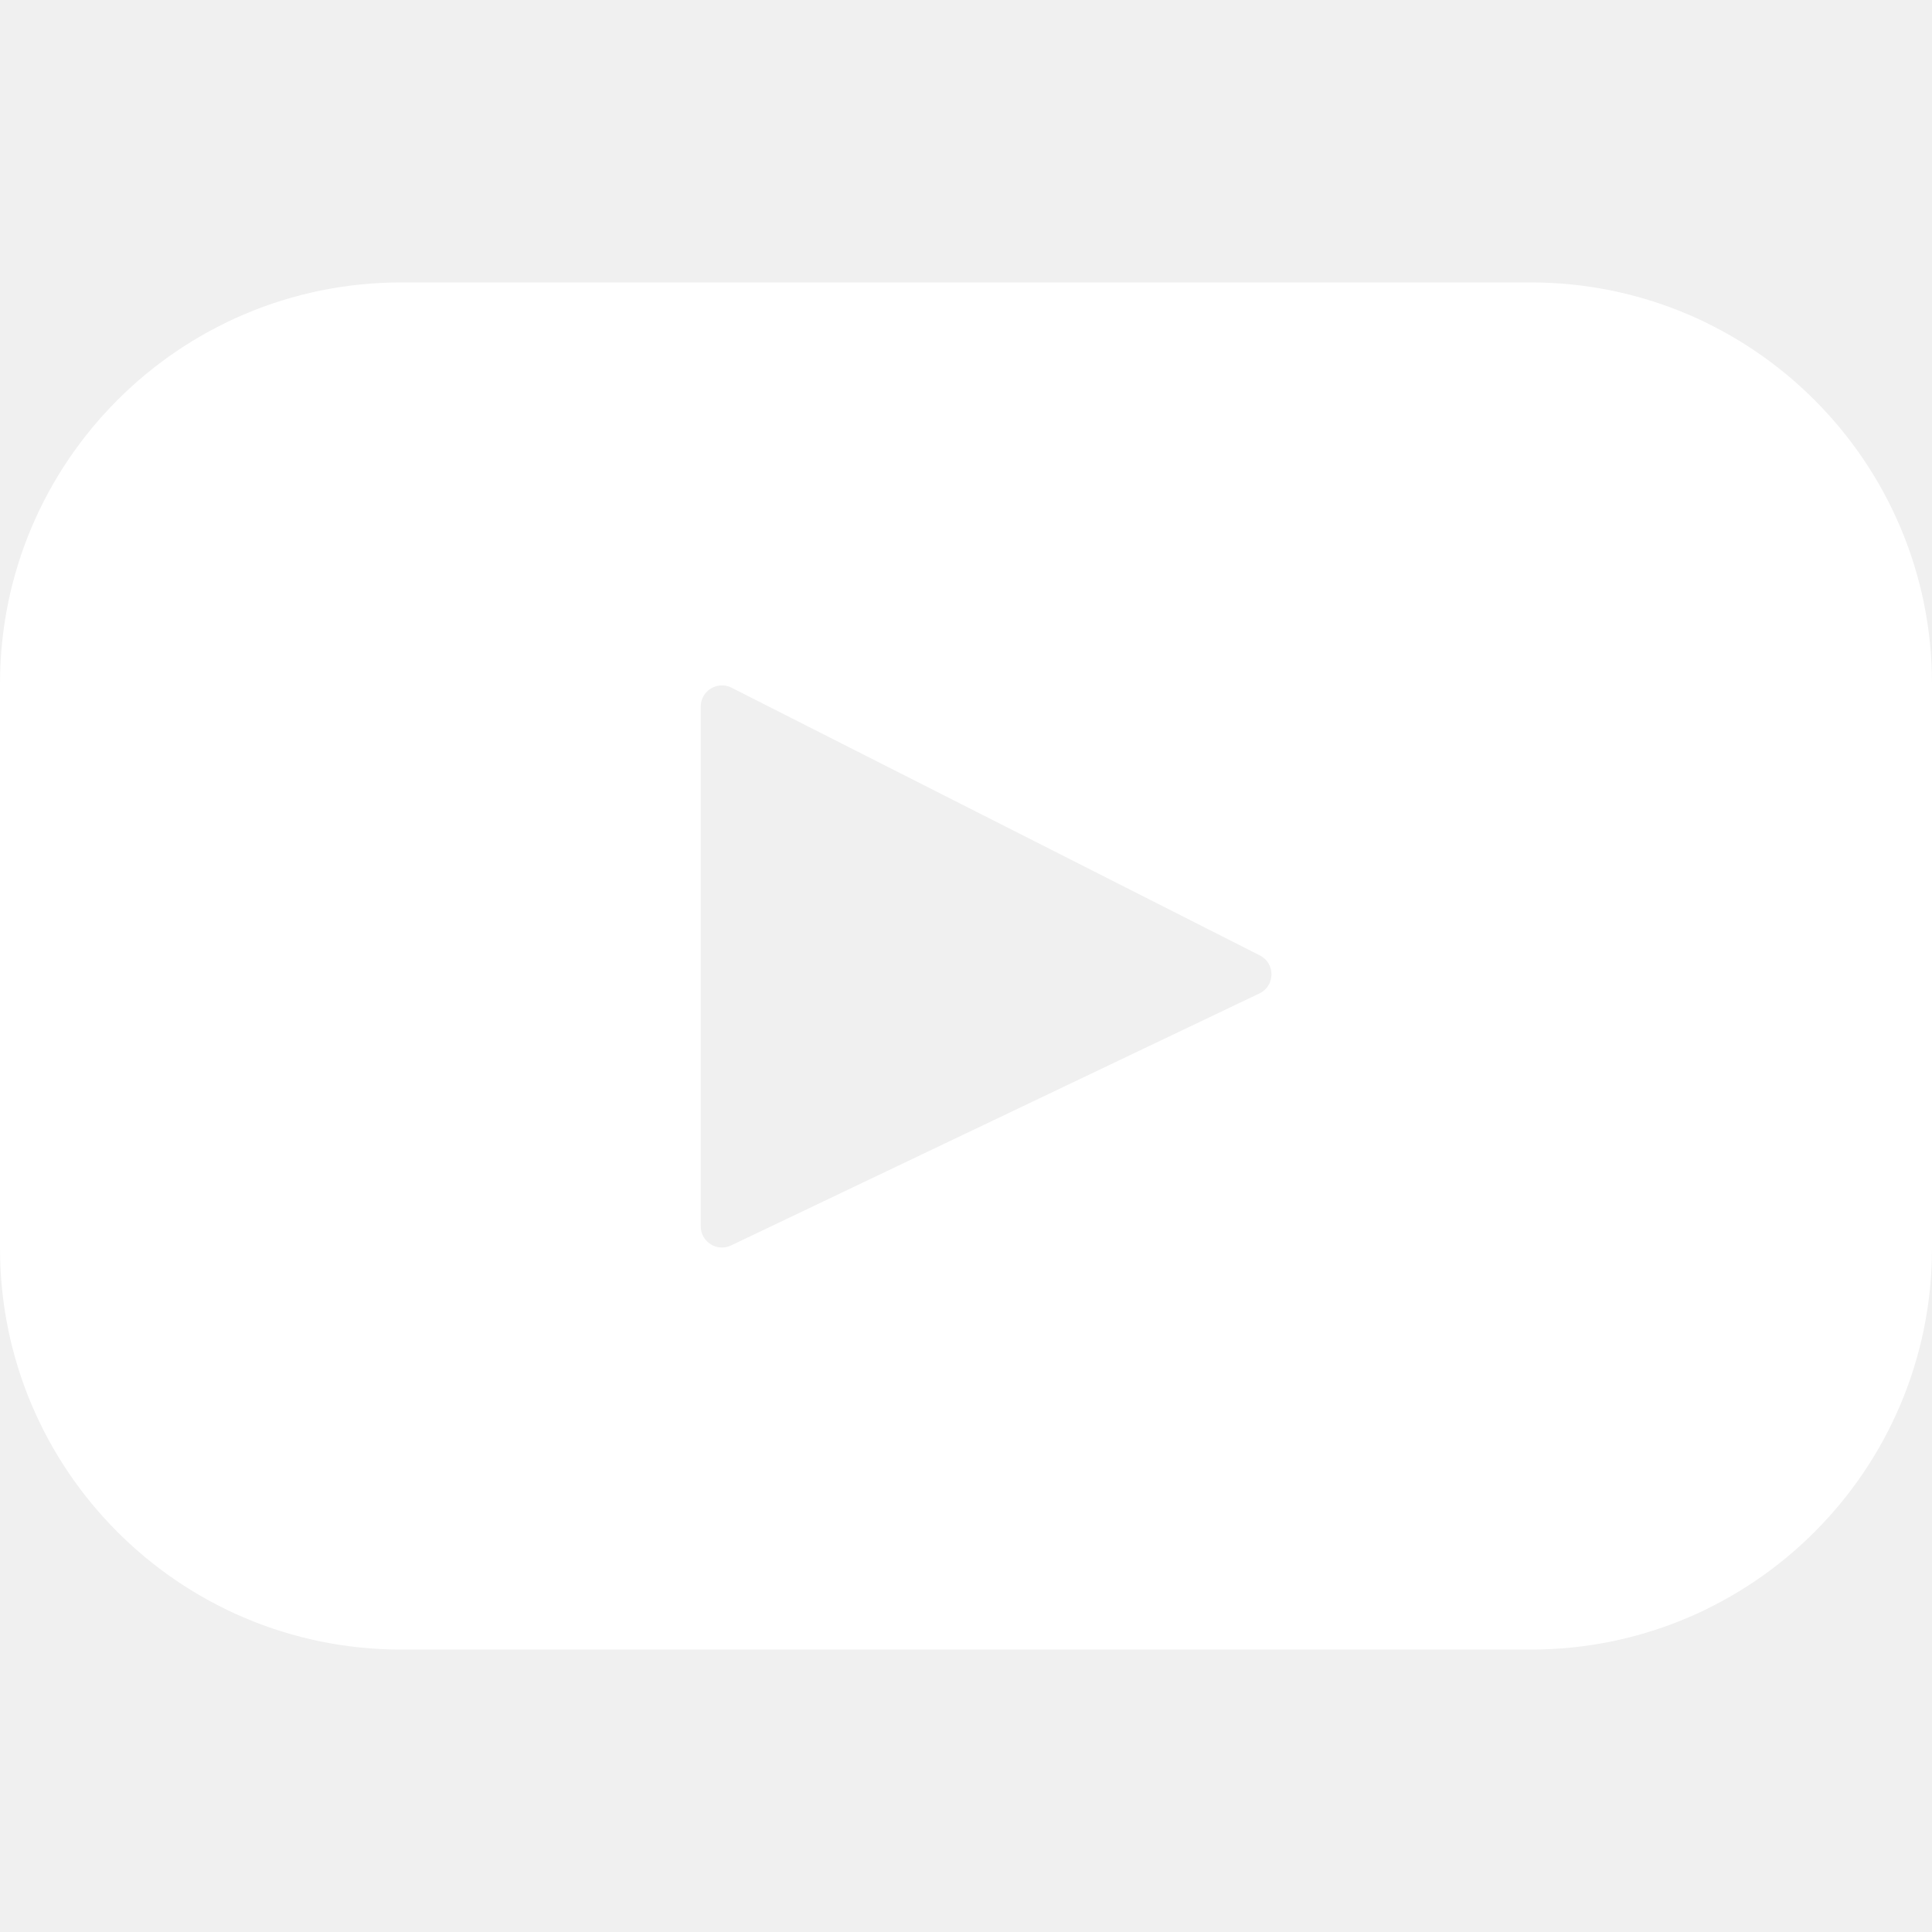
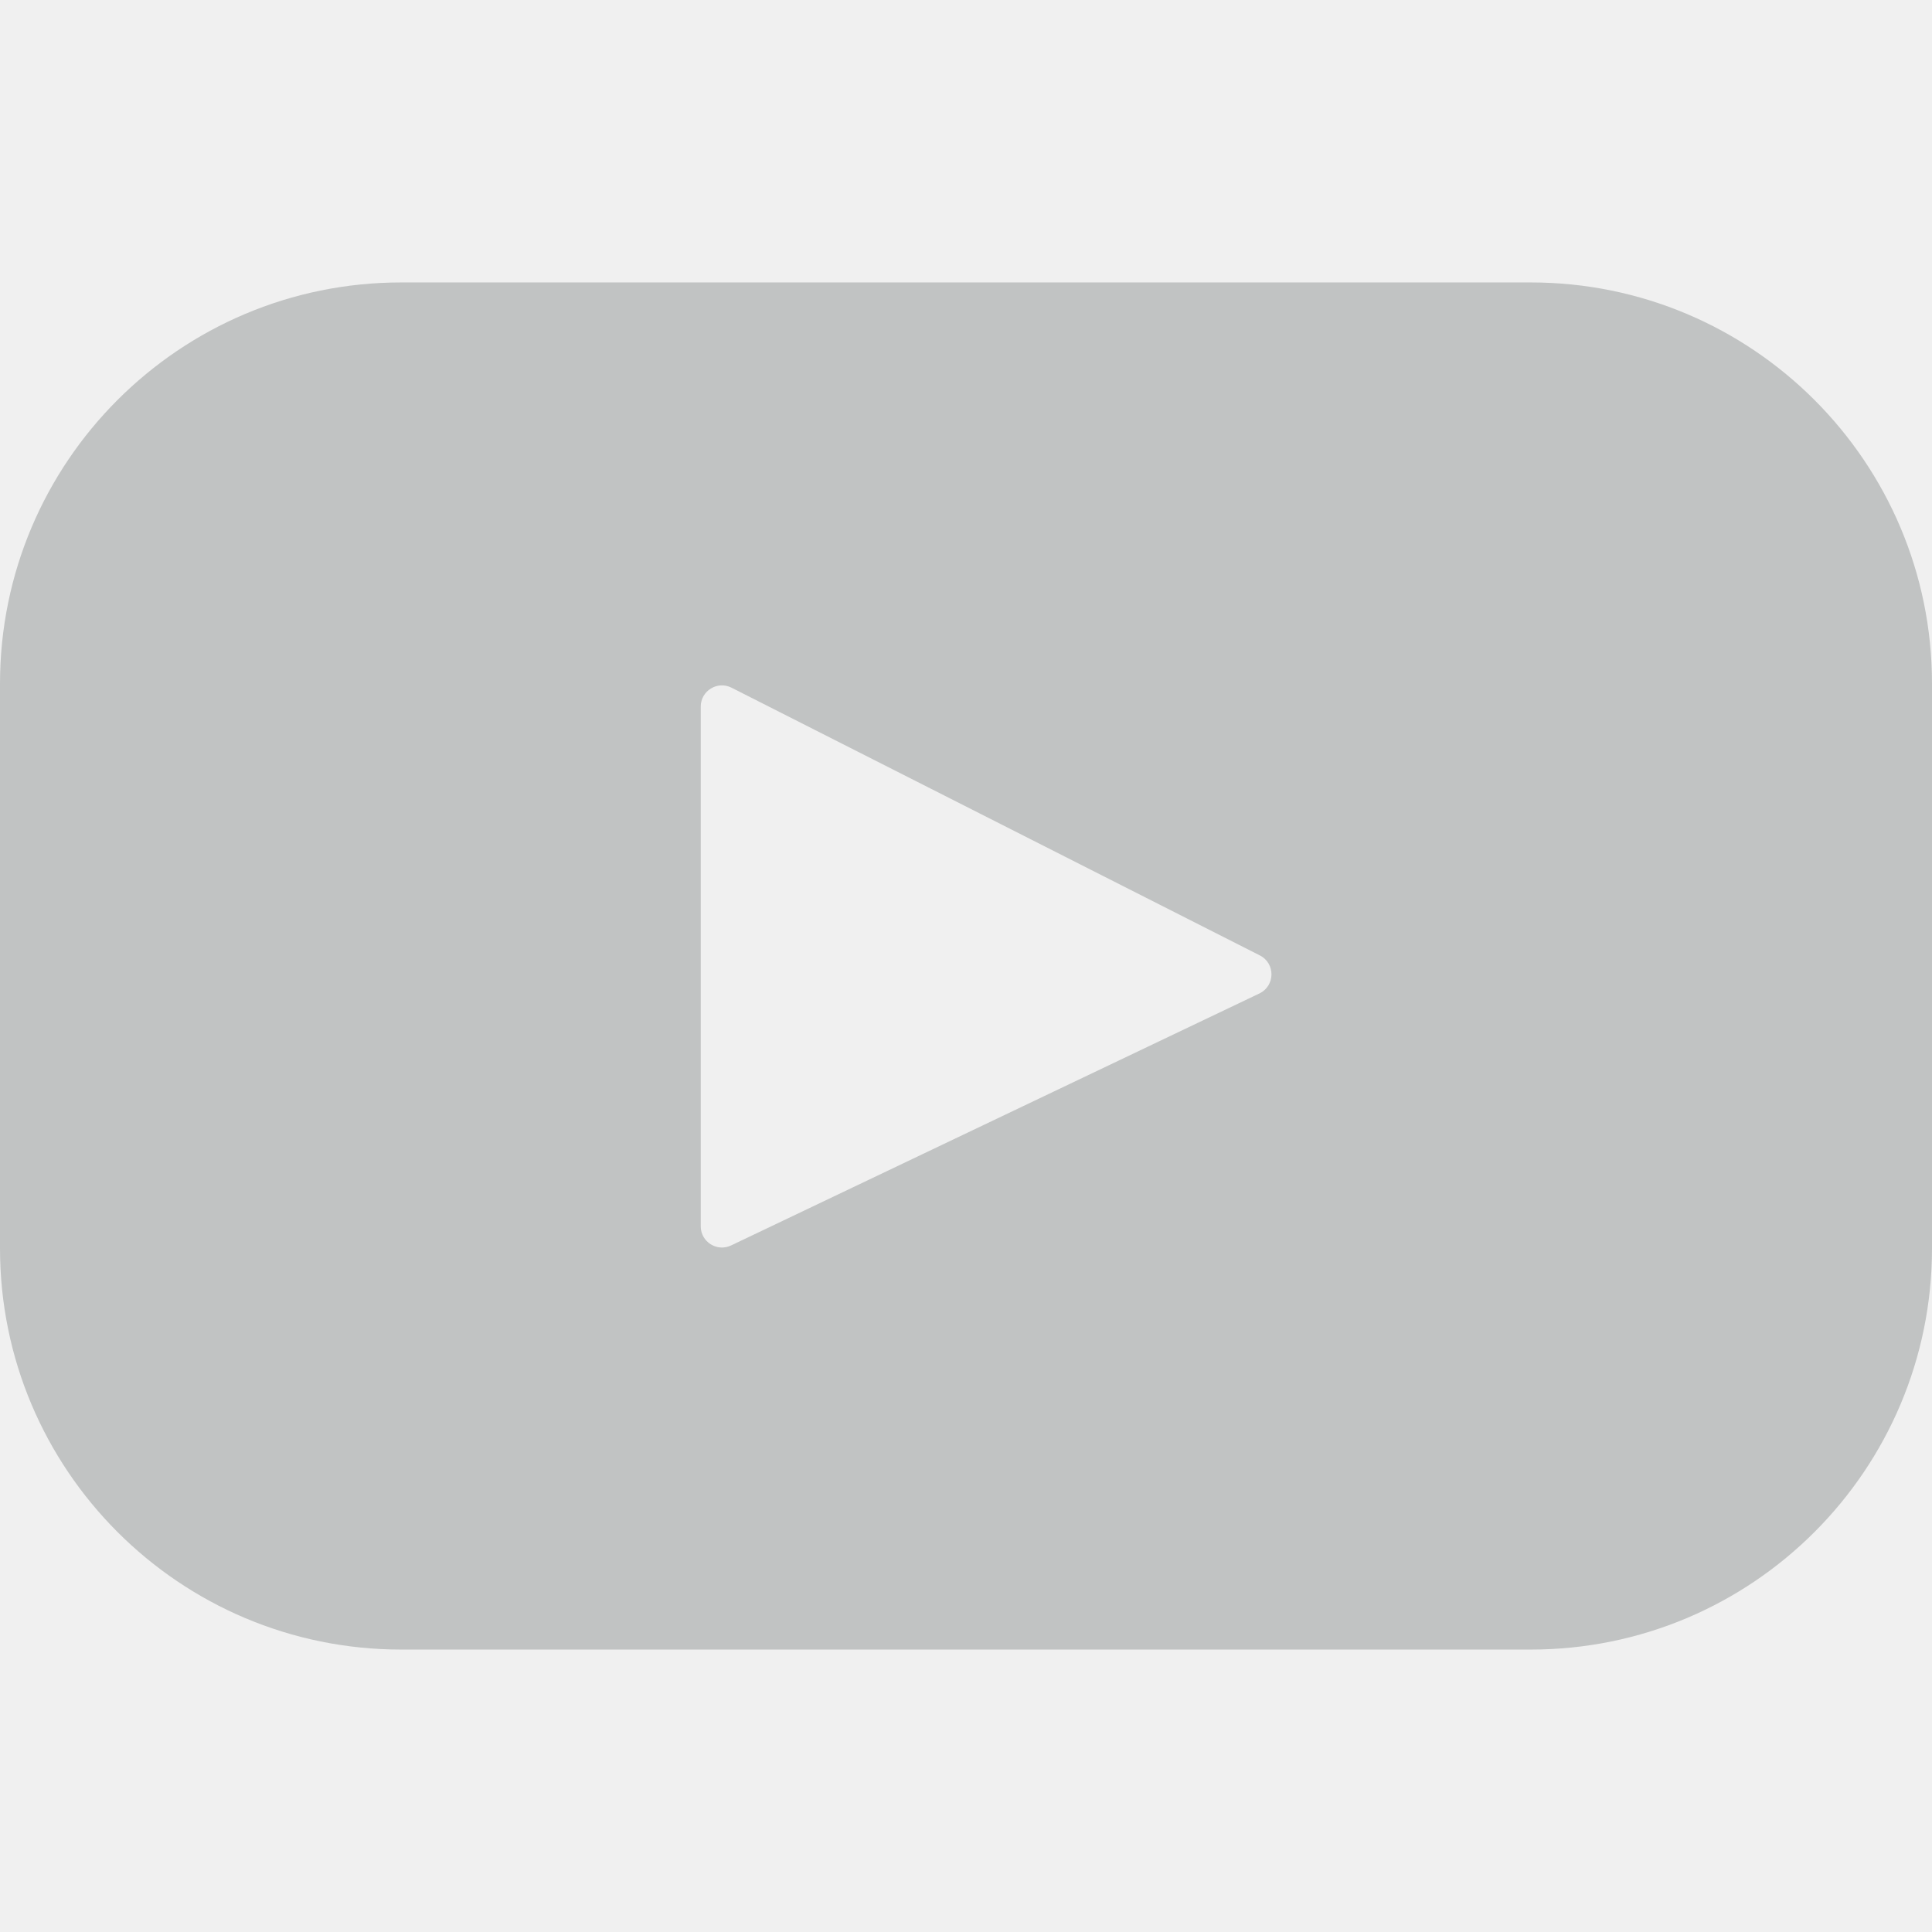
<svg xmlns="http://www.w3.org/2000/svg" height="800px" width="800px" version="1.1" id="Layer_1" viewBox="0 0 461.001 461.001" xml:space="preserve">
  <g>
-     <path class="YouTubeSVG" style="fill:#ffffff;" d="M365.257,67.393H95.744C42.866,67.393,0,110.259,0,163.137v134.728   c0,52.878,42.866,95.744,95.744,95.744h269.513c52.878,0,95.744-42.866,95.744-95.744V163.137   C461.001,110.259,418.135,67.393,365.257,67.393z M300.506,237.056l-126.06,60.123c-3.359,1.602-7.239-0.847-7.239-4.568V168.607   c0-3.774,3.982-6.22,7.348-4.514l126.06,63.881C304.363,229.873,304.298,235.248,300.506,237.056z" />
+     <path class="YouTubeSVG" style="fill:#c1c3c3;" d="M365.257,67.393H95.744C42.866,67.393,0,110.259,0,163.137v134.728   c0,52.878,42.866,95.744,95.744,95.744h269.513c52.878,0,95.744-42.866,95.744-95.744V163.137   C461.001,110.259,418.135,67.393,365.257,67.393z M300.506,237.056l-126.06,60.123c-3.359,1.602-7.239-0.847-7.239-4.568V168.607   c0-3.774,3.982-6.22,7.348-4.514l126.06,63.881C304.363,229.873,304.298,235.248,300.506,237.056z" />
  </g>
</svg>
